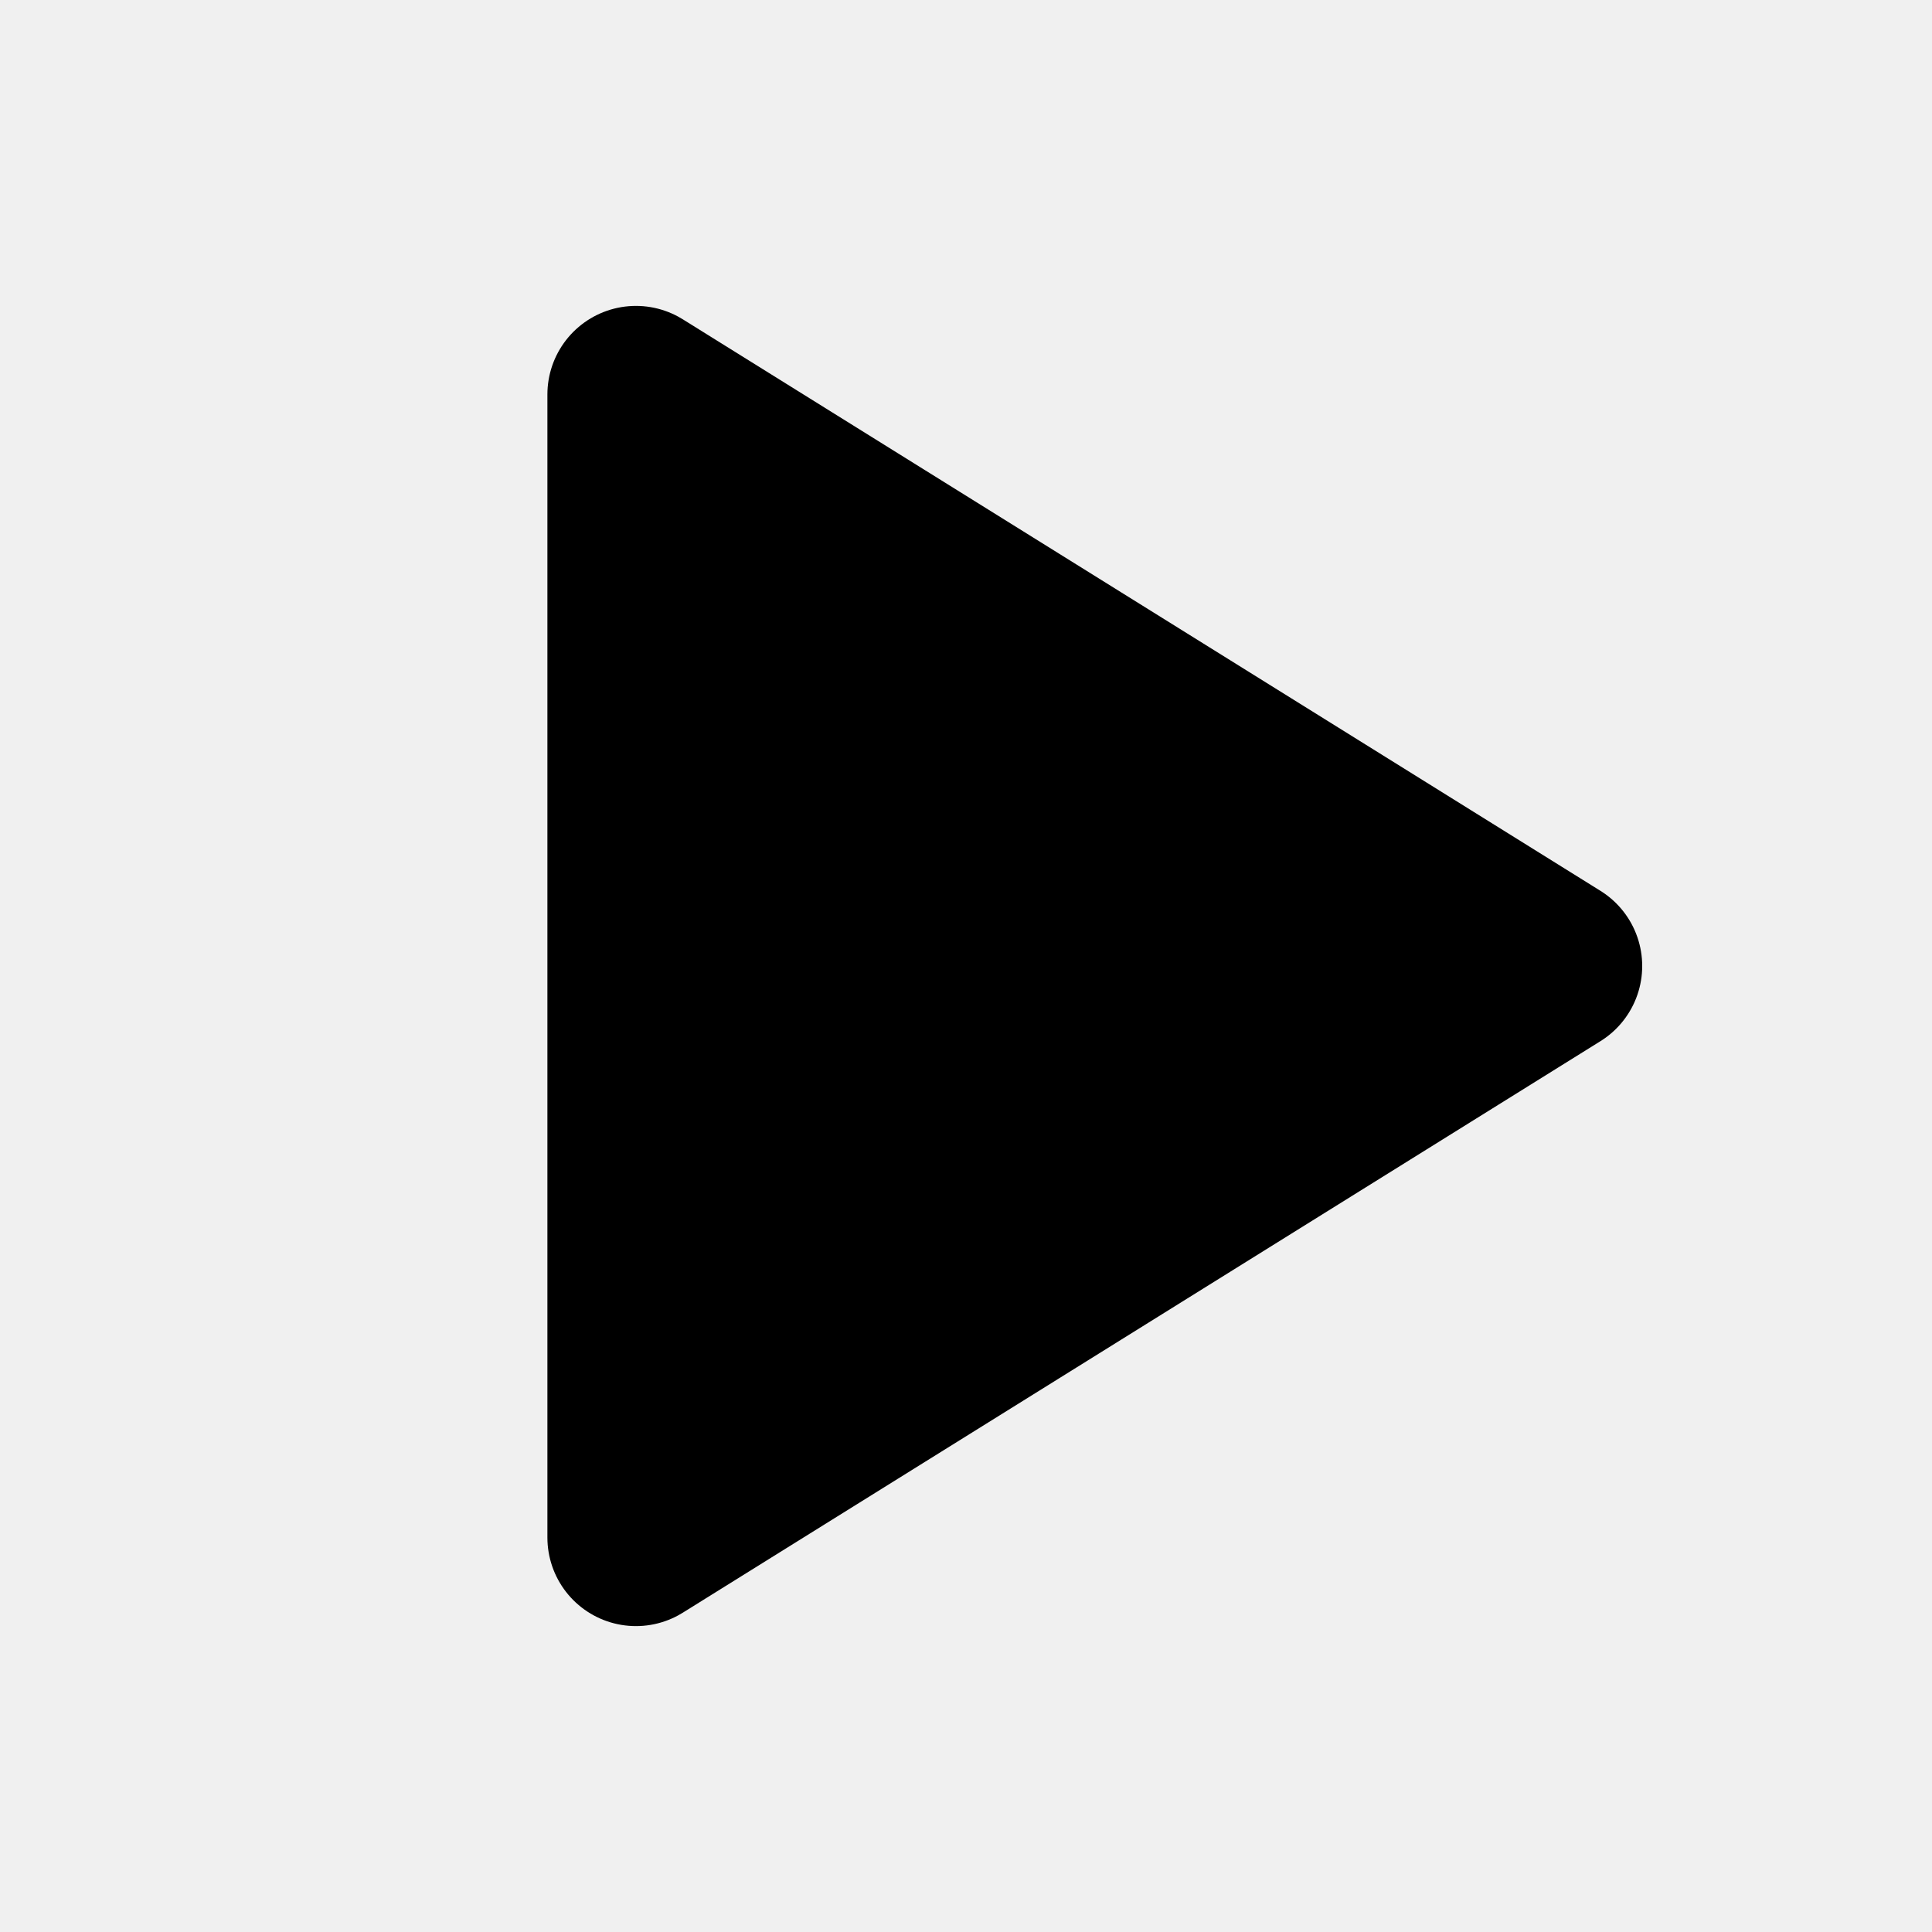
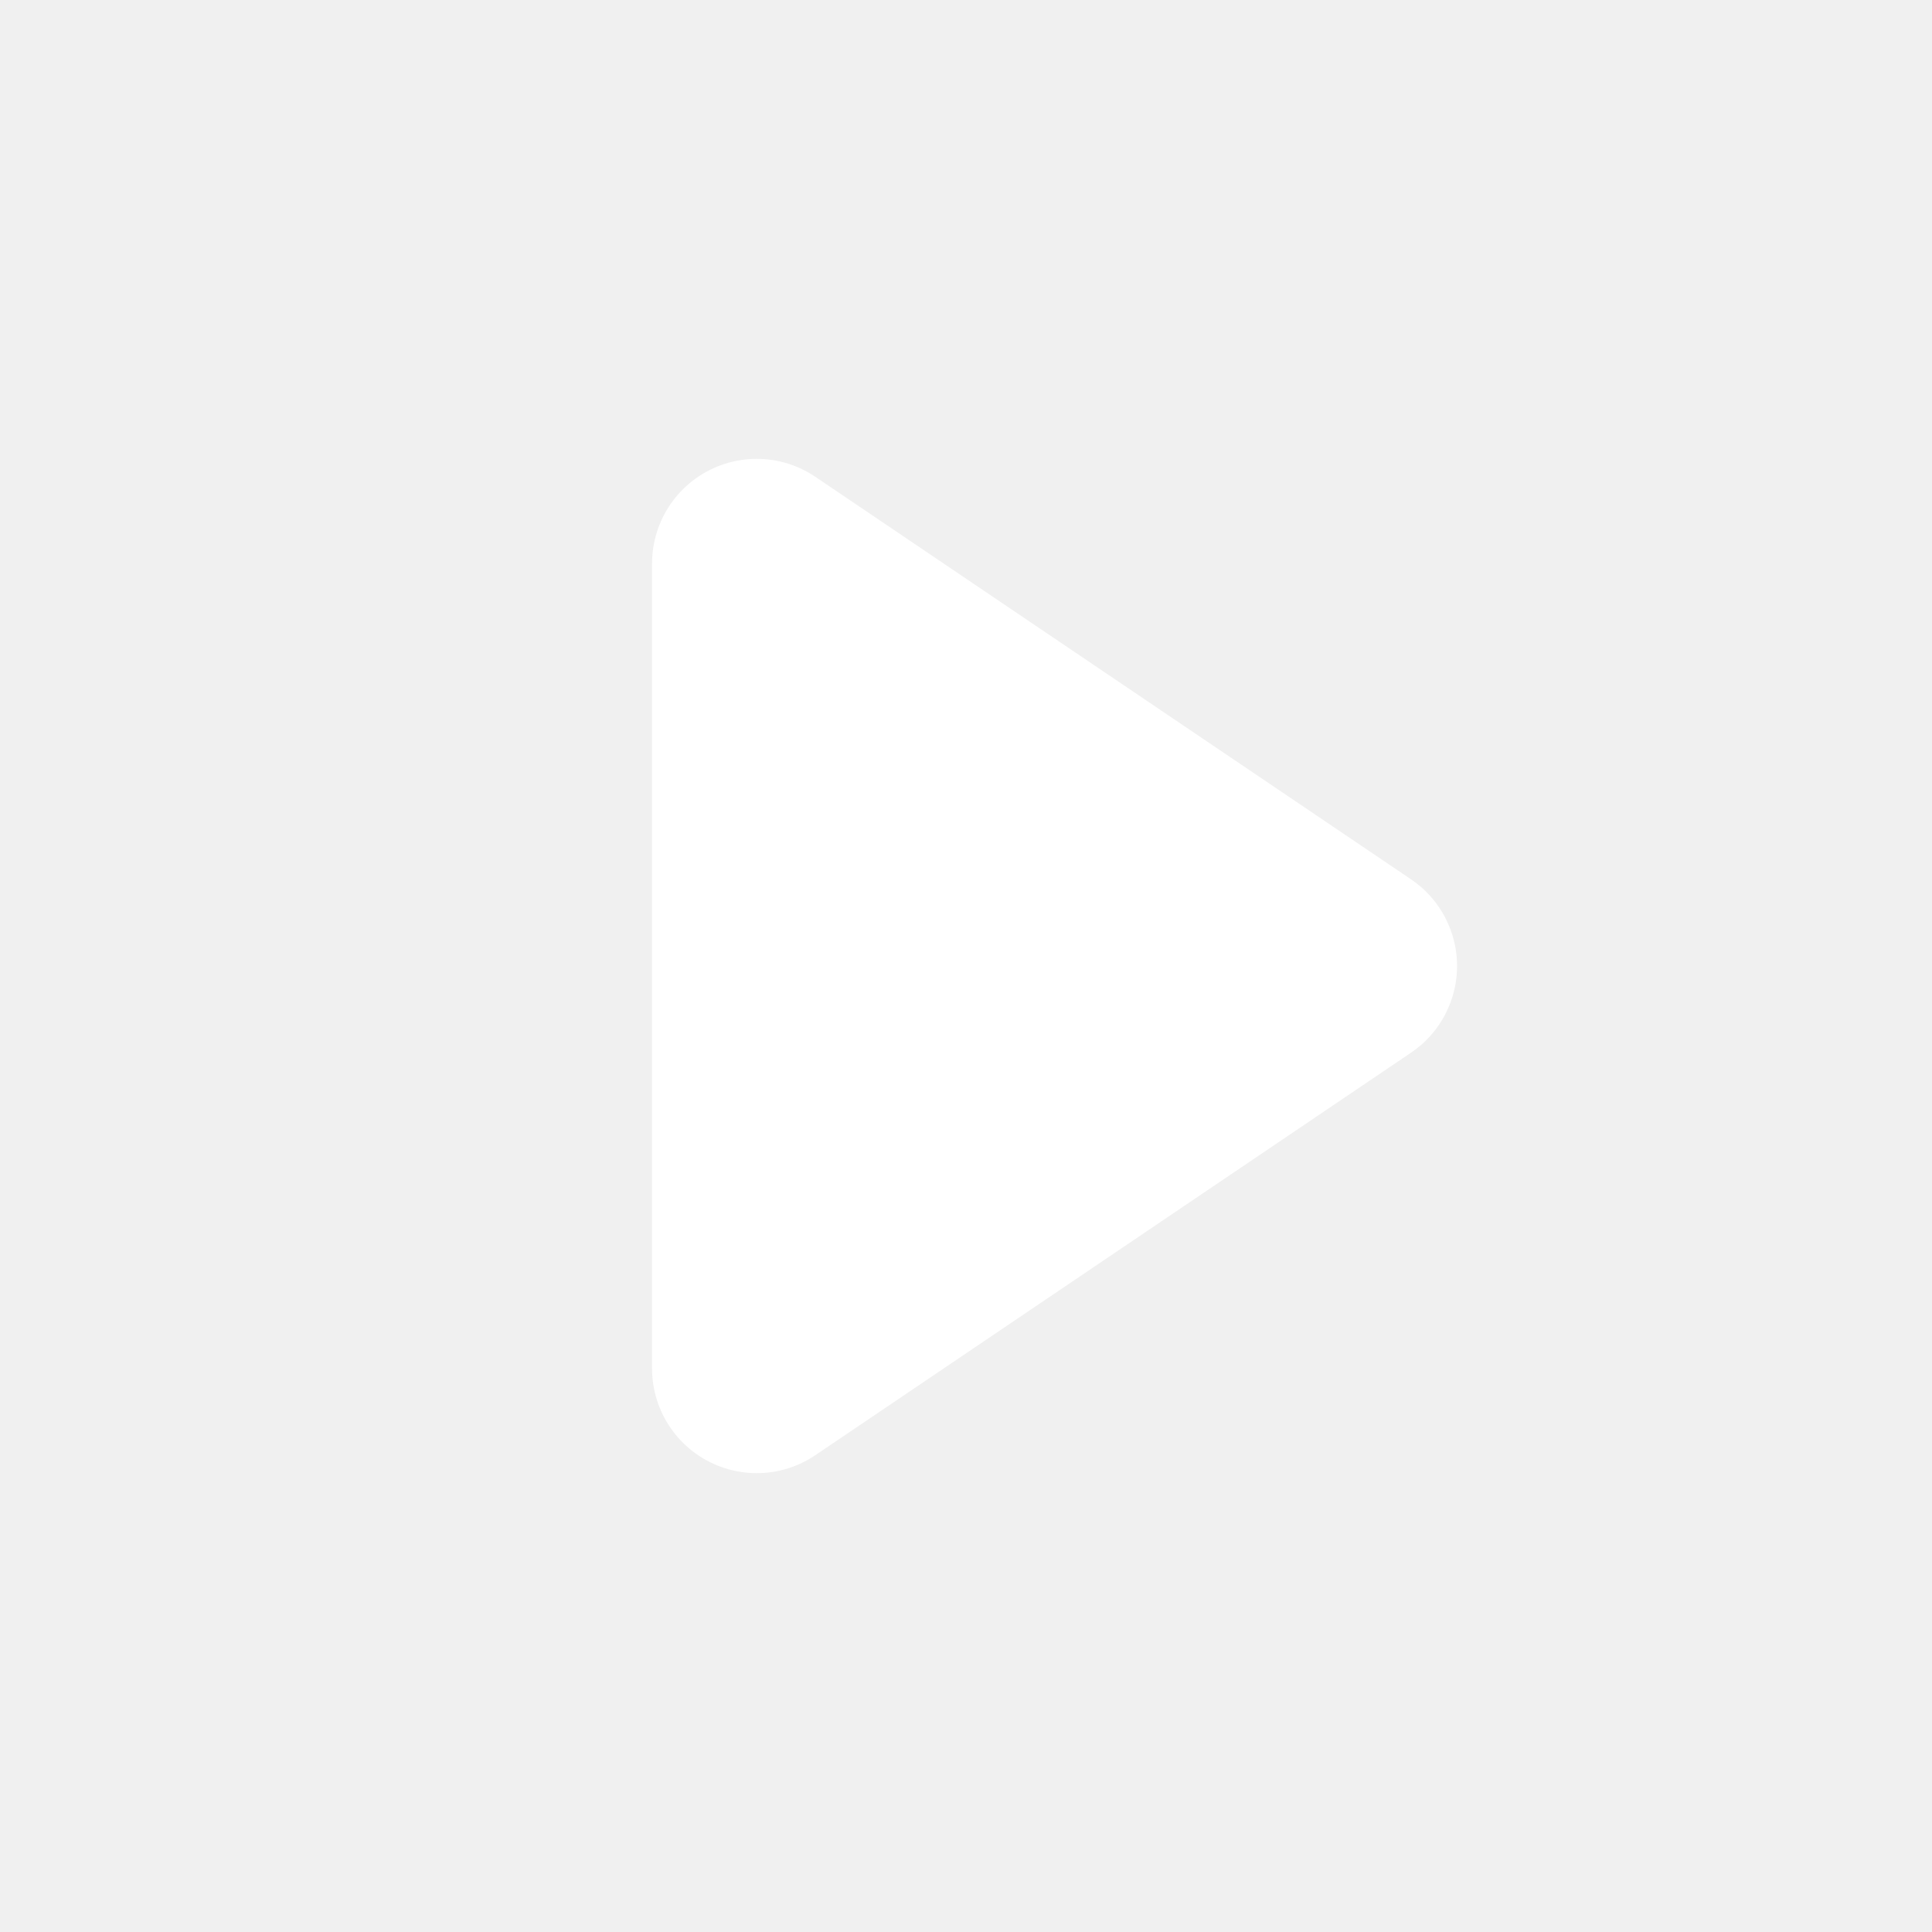
- <svg xmlns="http://www.w3.org/2000/svg" viewBox="0 0 24 24" width="24" height="24">
-   <path d="M7.9 4.9 19.3 12 7.9 19.1Z" fill="currentColor" stroke="currentColor" stroke-width="2.2" stroke-linejoin="round" />
+ <svg xmlns="http://www.w3.org/2000/svg" viewBox="0 0 24 24" width="240" height="240">
+   <path d="M9.4 7 L16.8 12 L9.4 17 Z" fill="#FFFFFF" stroke="#FFFFFF" stroke-width="2.6" stroke-linejoin="round" />
</svg>
